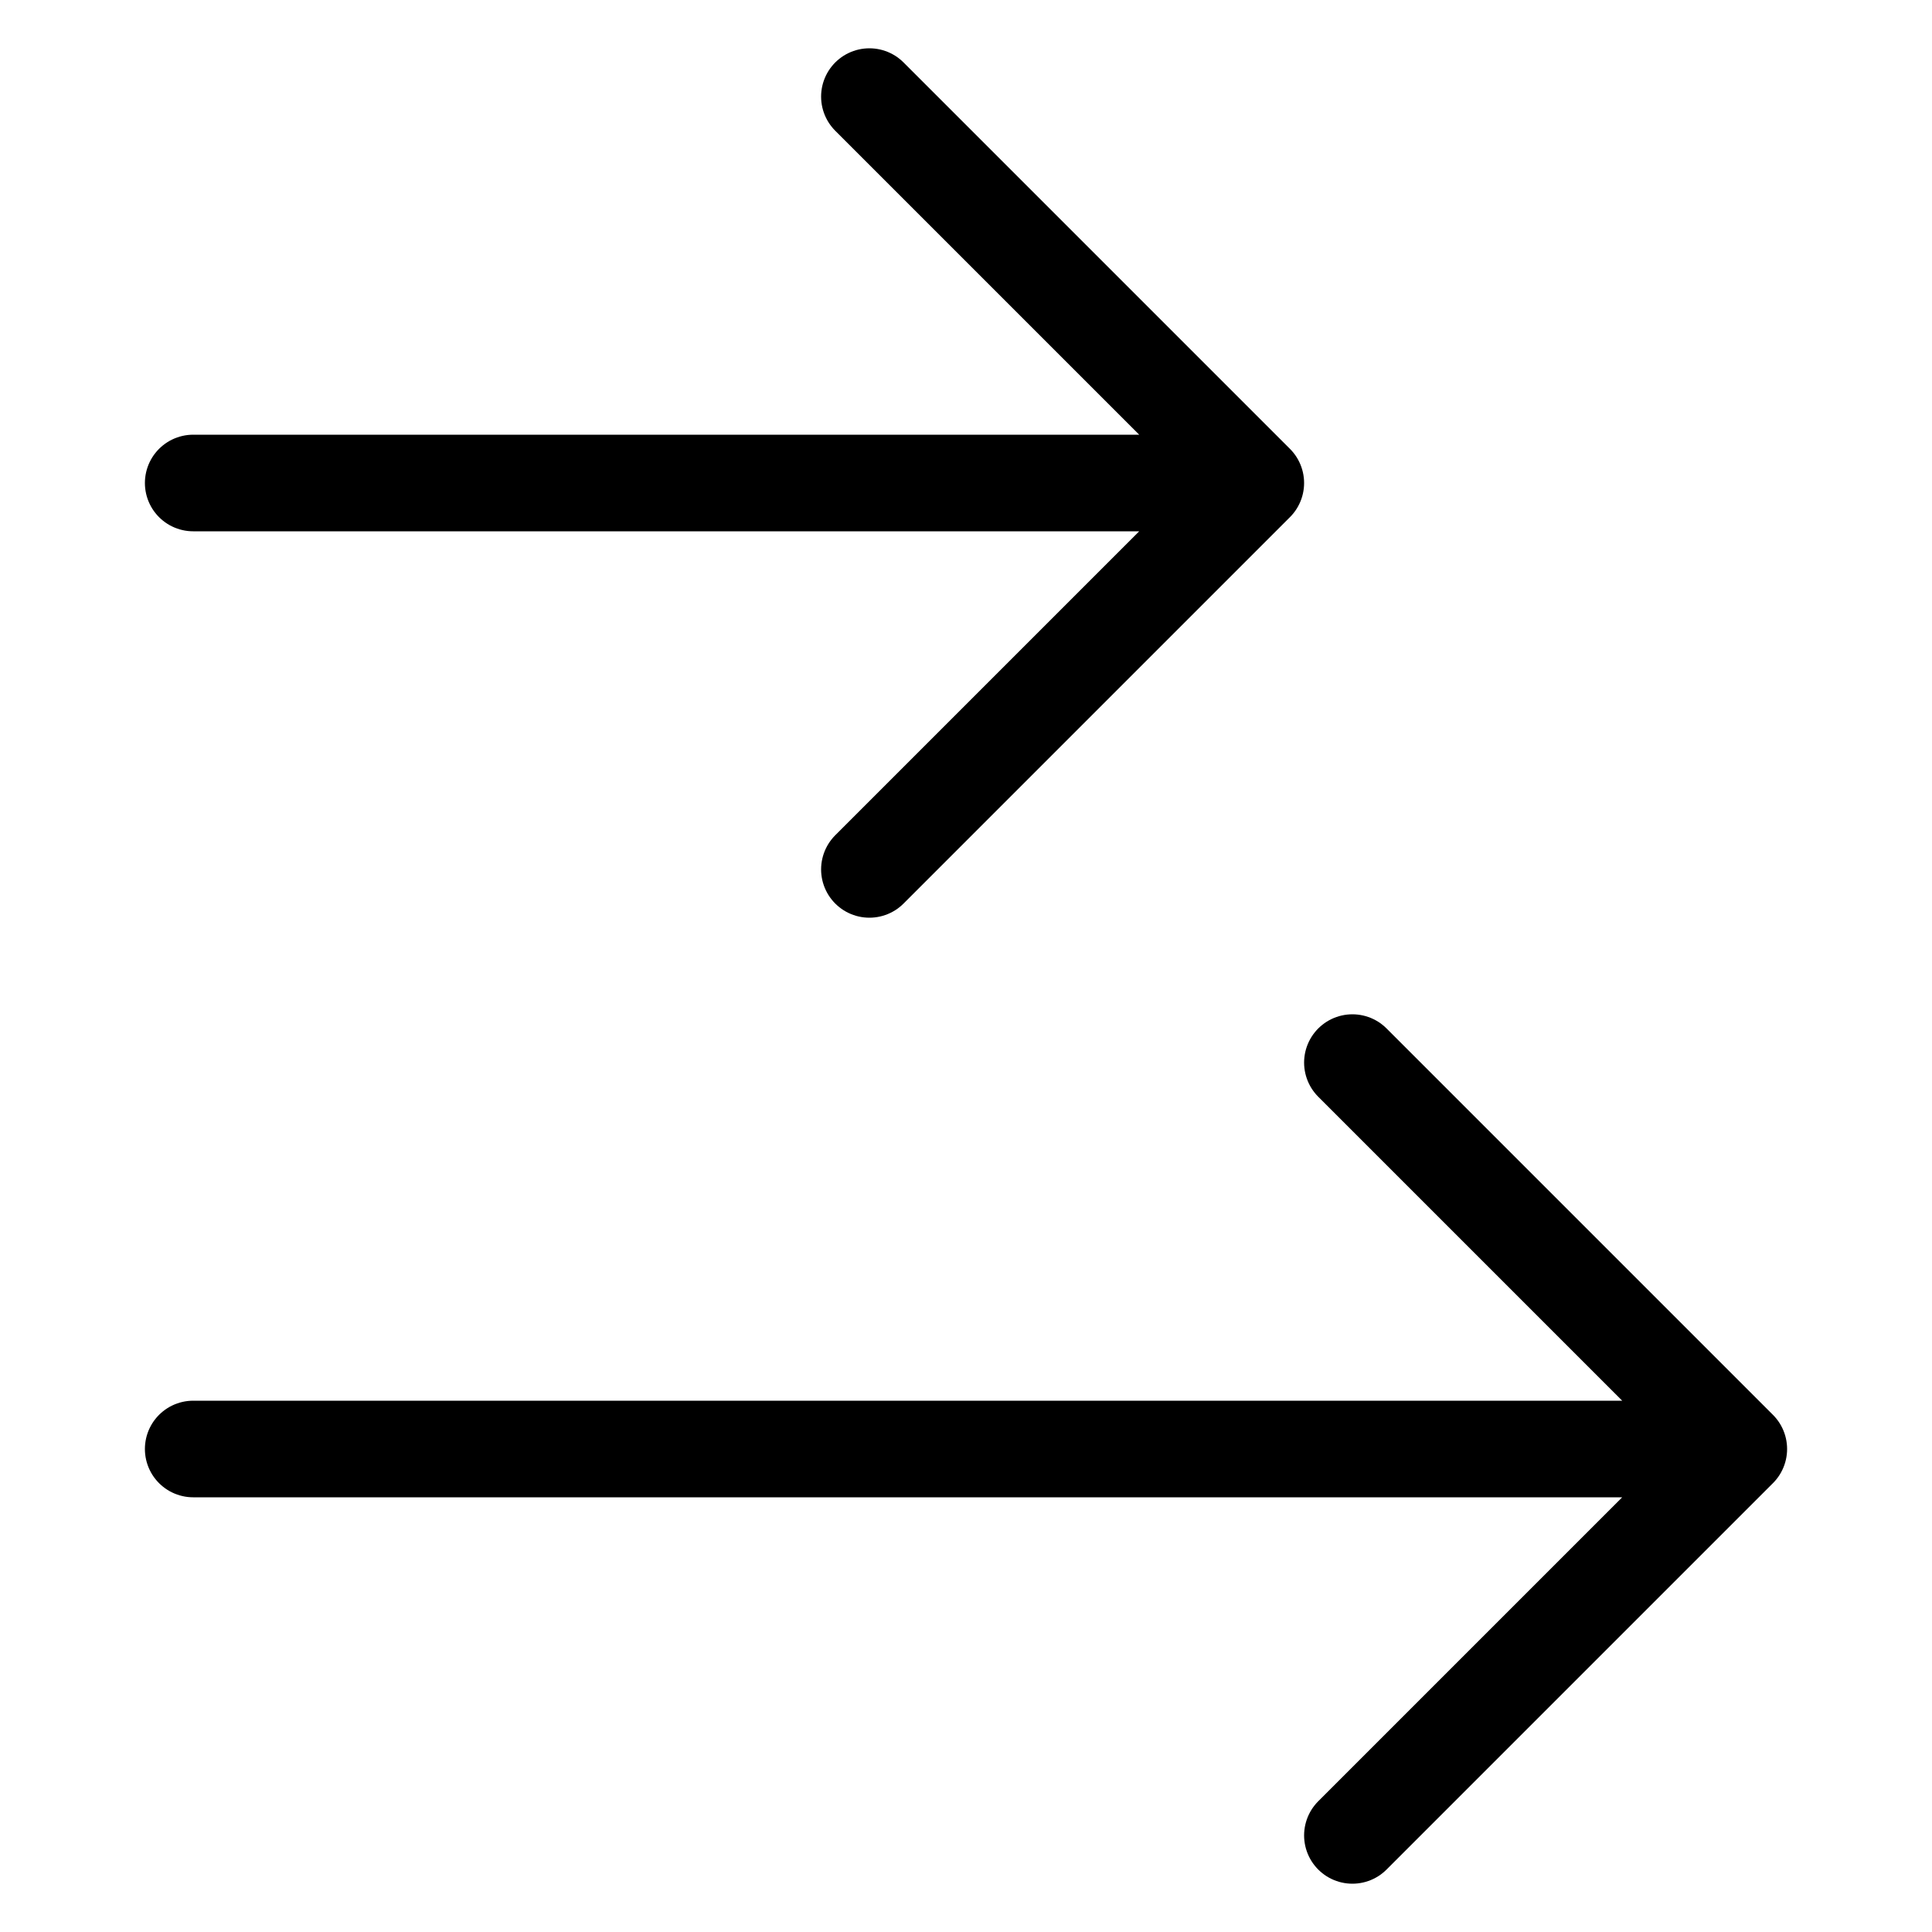
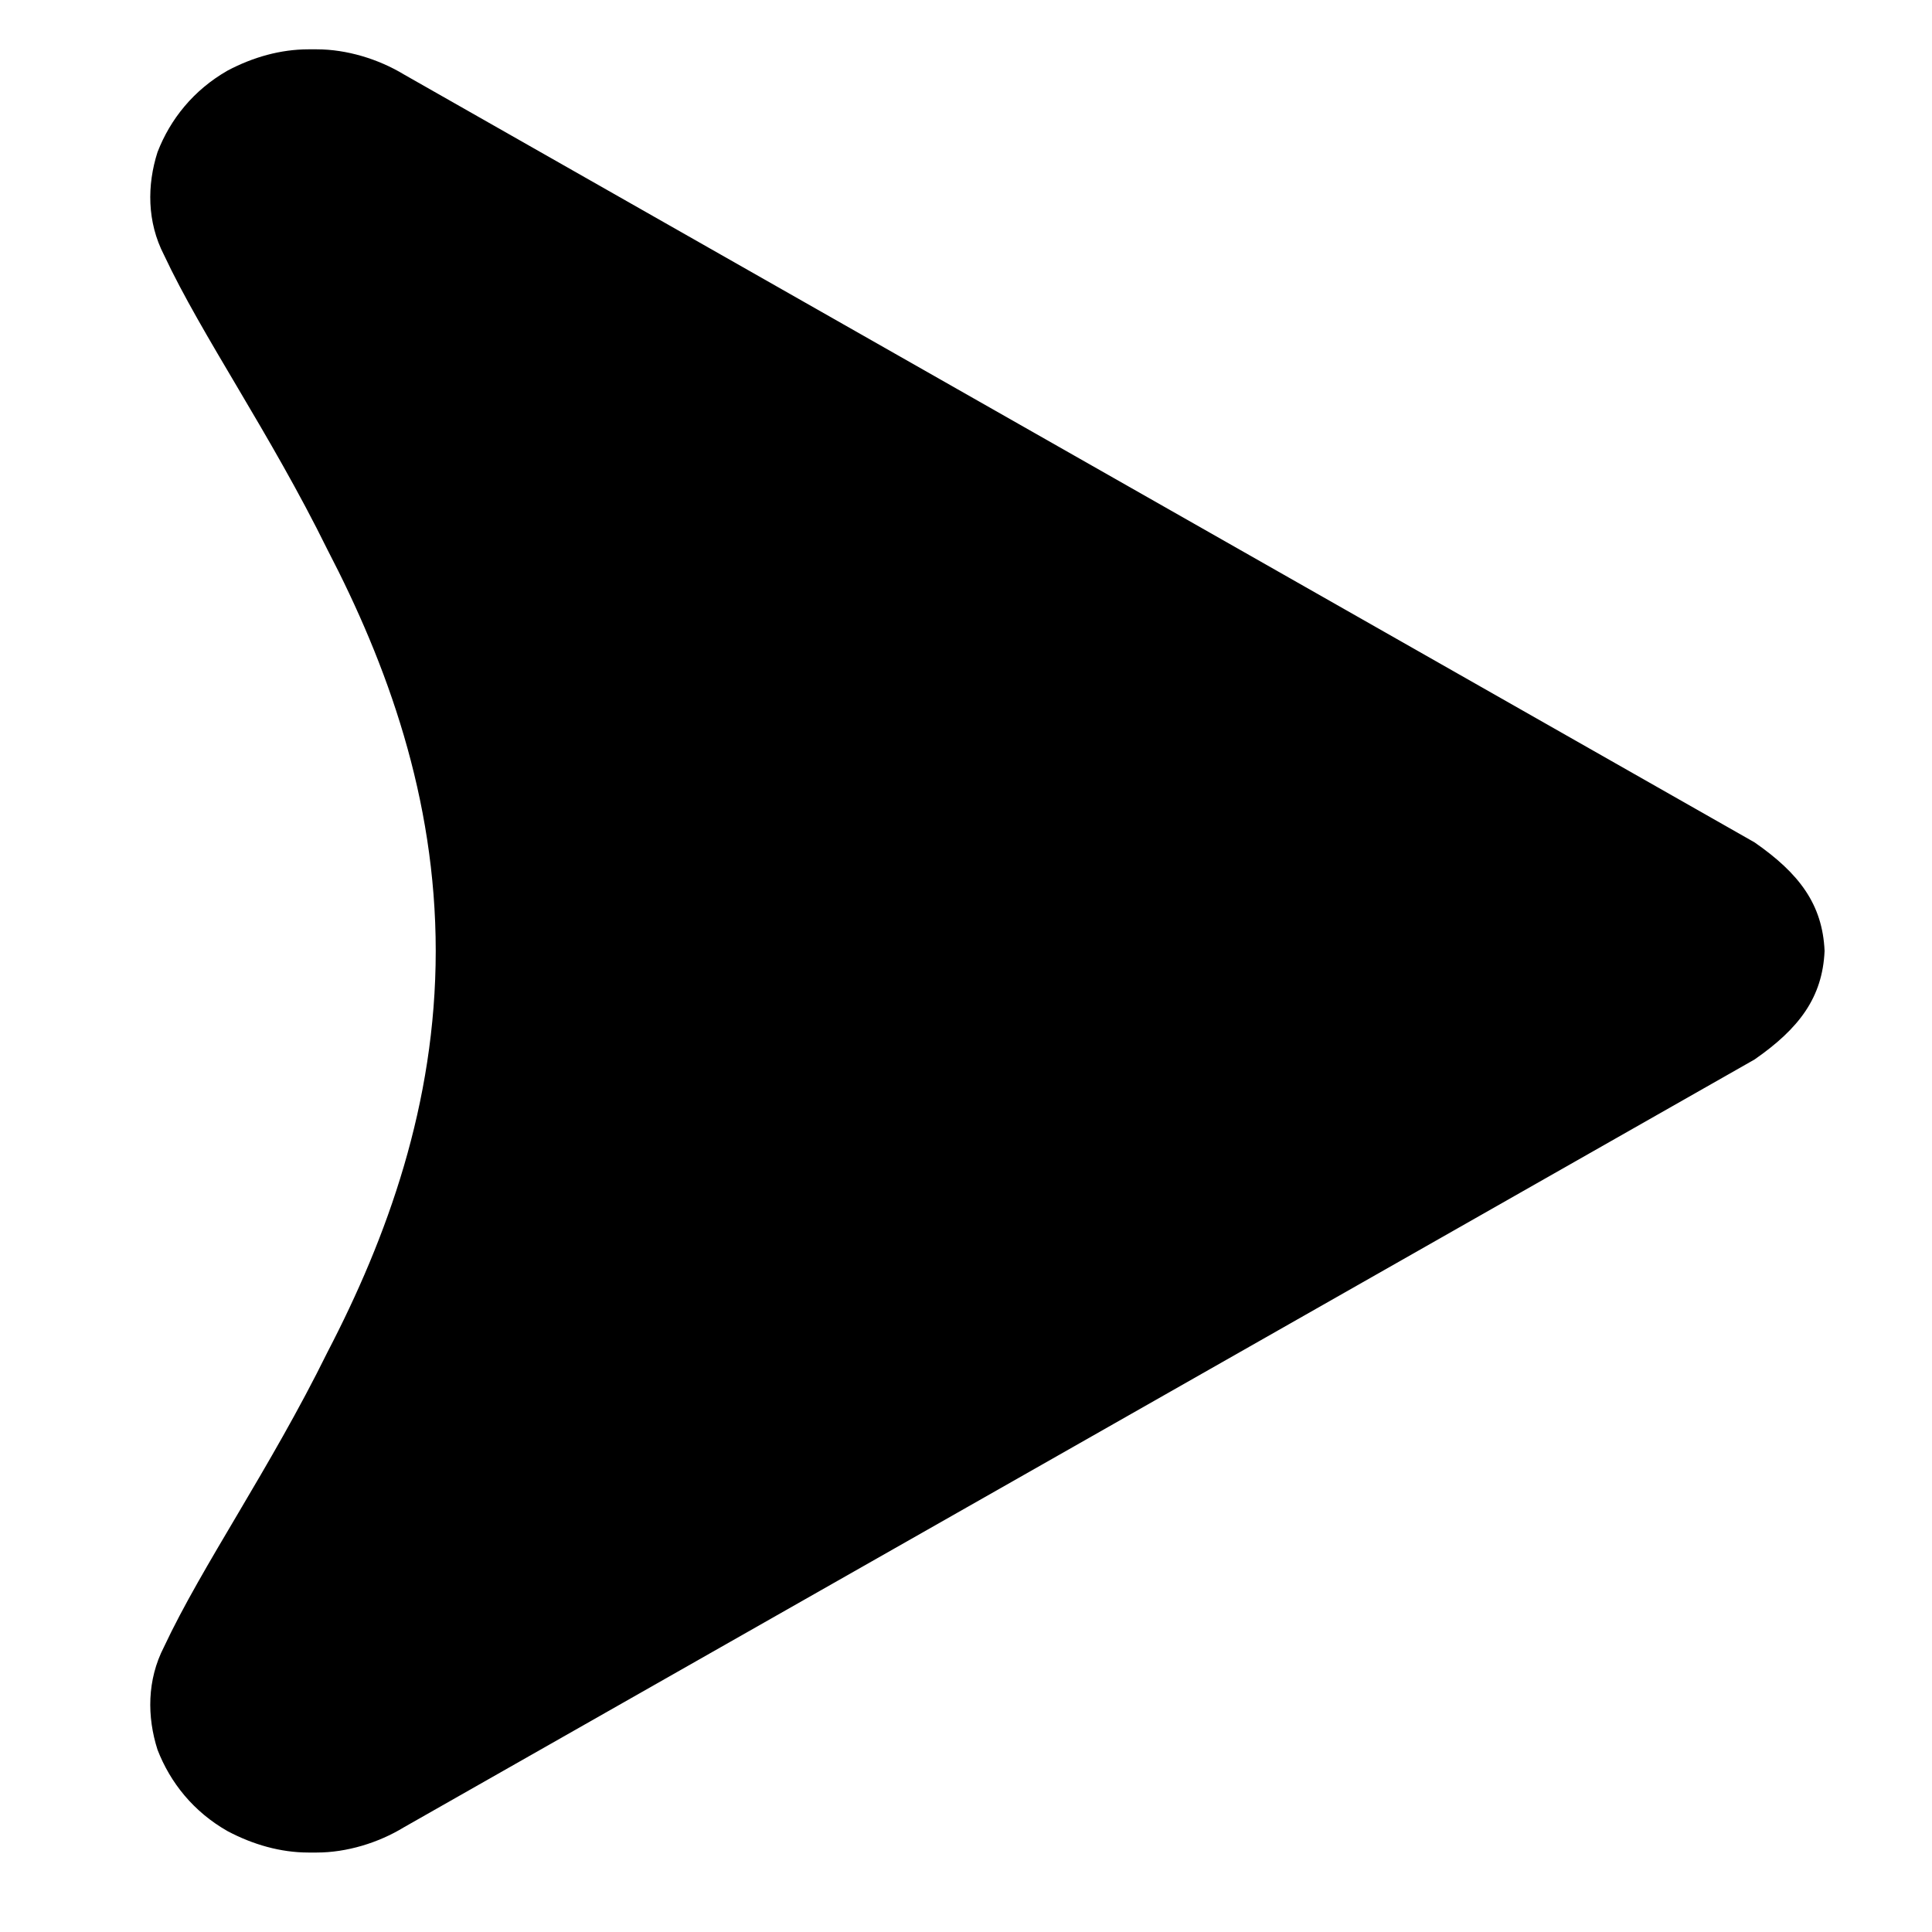
- <svg xmlns="http://www.w3.org/2000/svg" width="20" height="20" viewBox="0 0 20 20" fill="none">
-   <path d="M2 5H13M13 5L9 9M13 5L9 1M2 15H18M18 15L14 19M18 15L14 11" stroke="currentColor" stroke-linecap="round" stroke-linejoin="round" />
+ <svg xmlns="http://www.w3.org/2000/svg" width="14" height="14" viewBox="0 0 14 15" fill="none">
+   <path d="M2.636 14.187L7.879 11.207L13.122 8.226C13.469 7.985 13.65 7.744 13.666 7.383C13.65 7.021 13.469 6.781 13.122 6.54L7.879 3.559L2.636 0.578C2.438 0.458 2.191 0.383 1.96 0.383L1.894 0.383C1.68 0.383 1.465 0.443 1.267 0.548C1.003 0.699 0.822 0.925 0.723 1.181C0.641 1.437 0.641 1.723 0.773 1.979C1.069 2.611 1.597 3.363 2.042 4.267C2.504 5.155 2.883 6.193 2.883 7.383C2.883 8.572 2.504 9.611 2.042 10.499C1.597 11.402 1.069 12.155 0.773 12.787C0.641 13.043 0.641 13.329 0.723 13.585C0.822 13.841 1.003 14.067 1.267 14.217C1.465 14.322 1.68 14.383 1.894 14.383L1.96 14.383C2.191 14.383 2.438 14.308 2.636 14.187Z" fill="currentColor" />
</svg>
